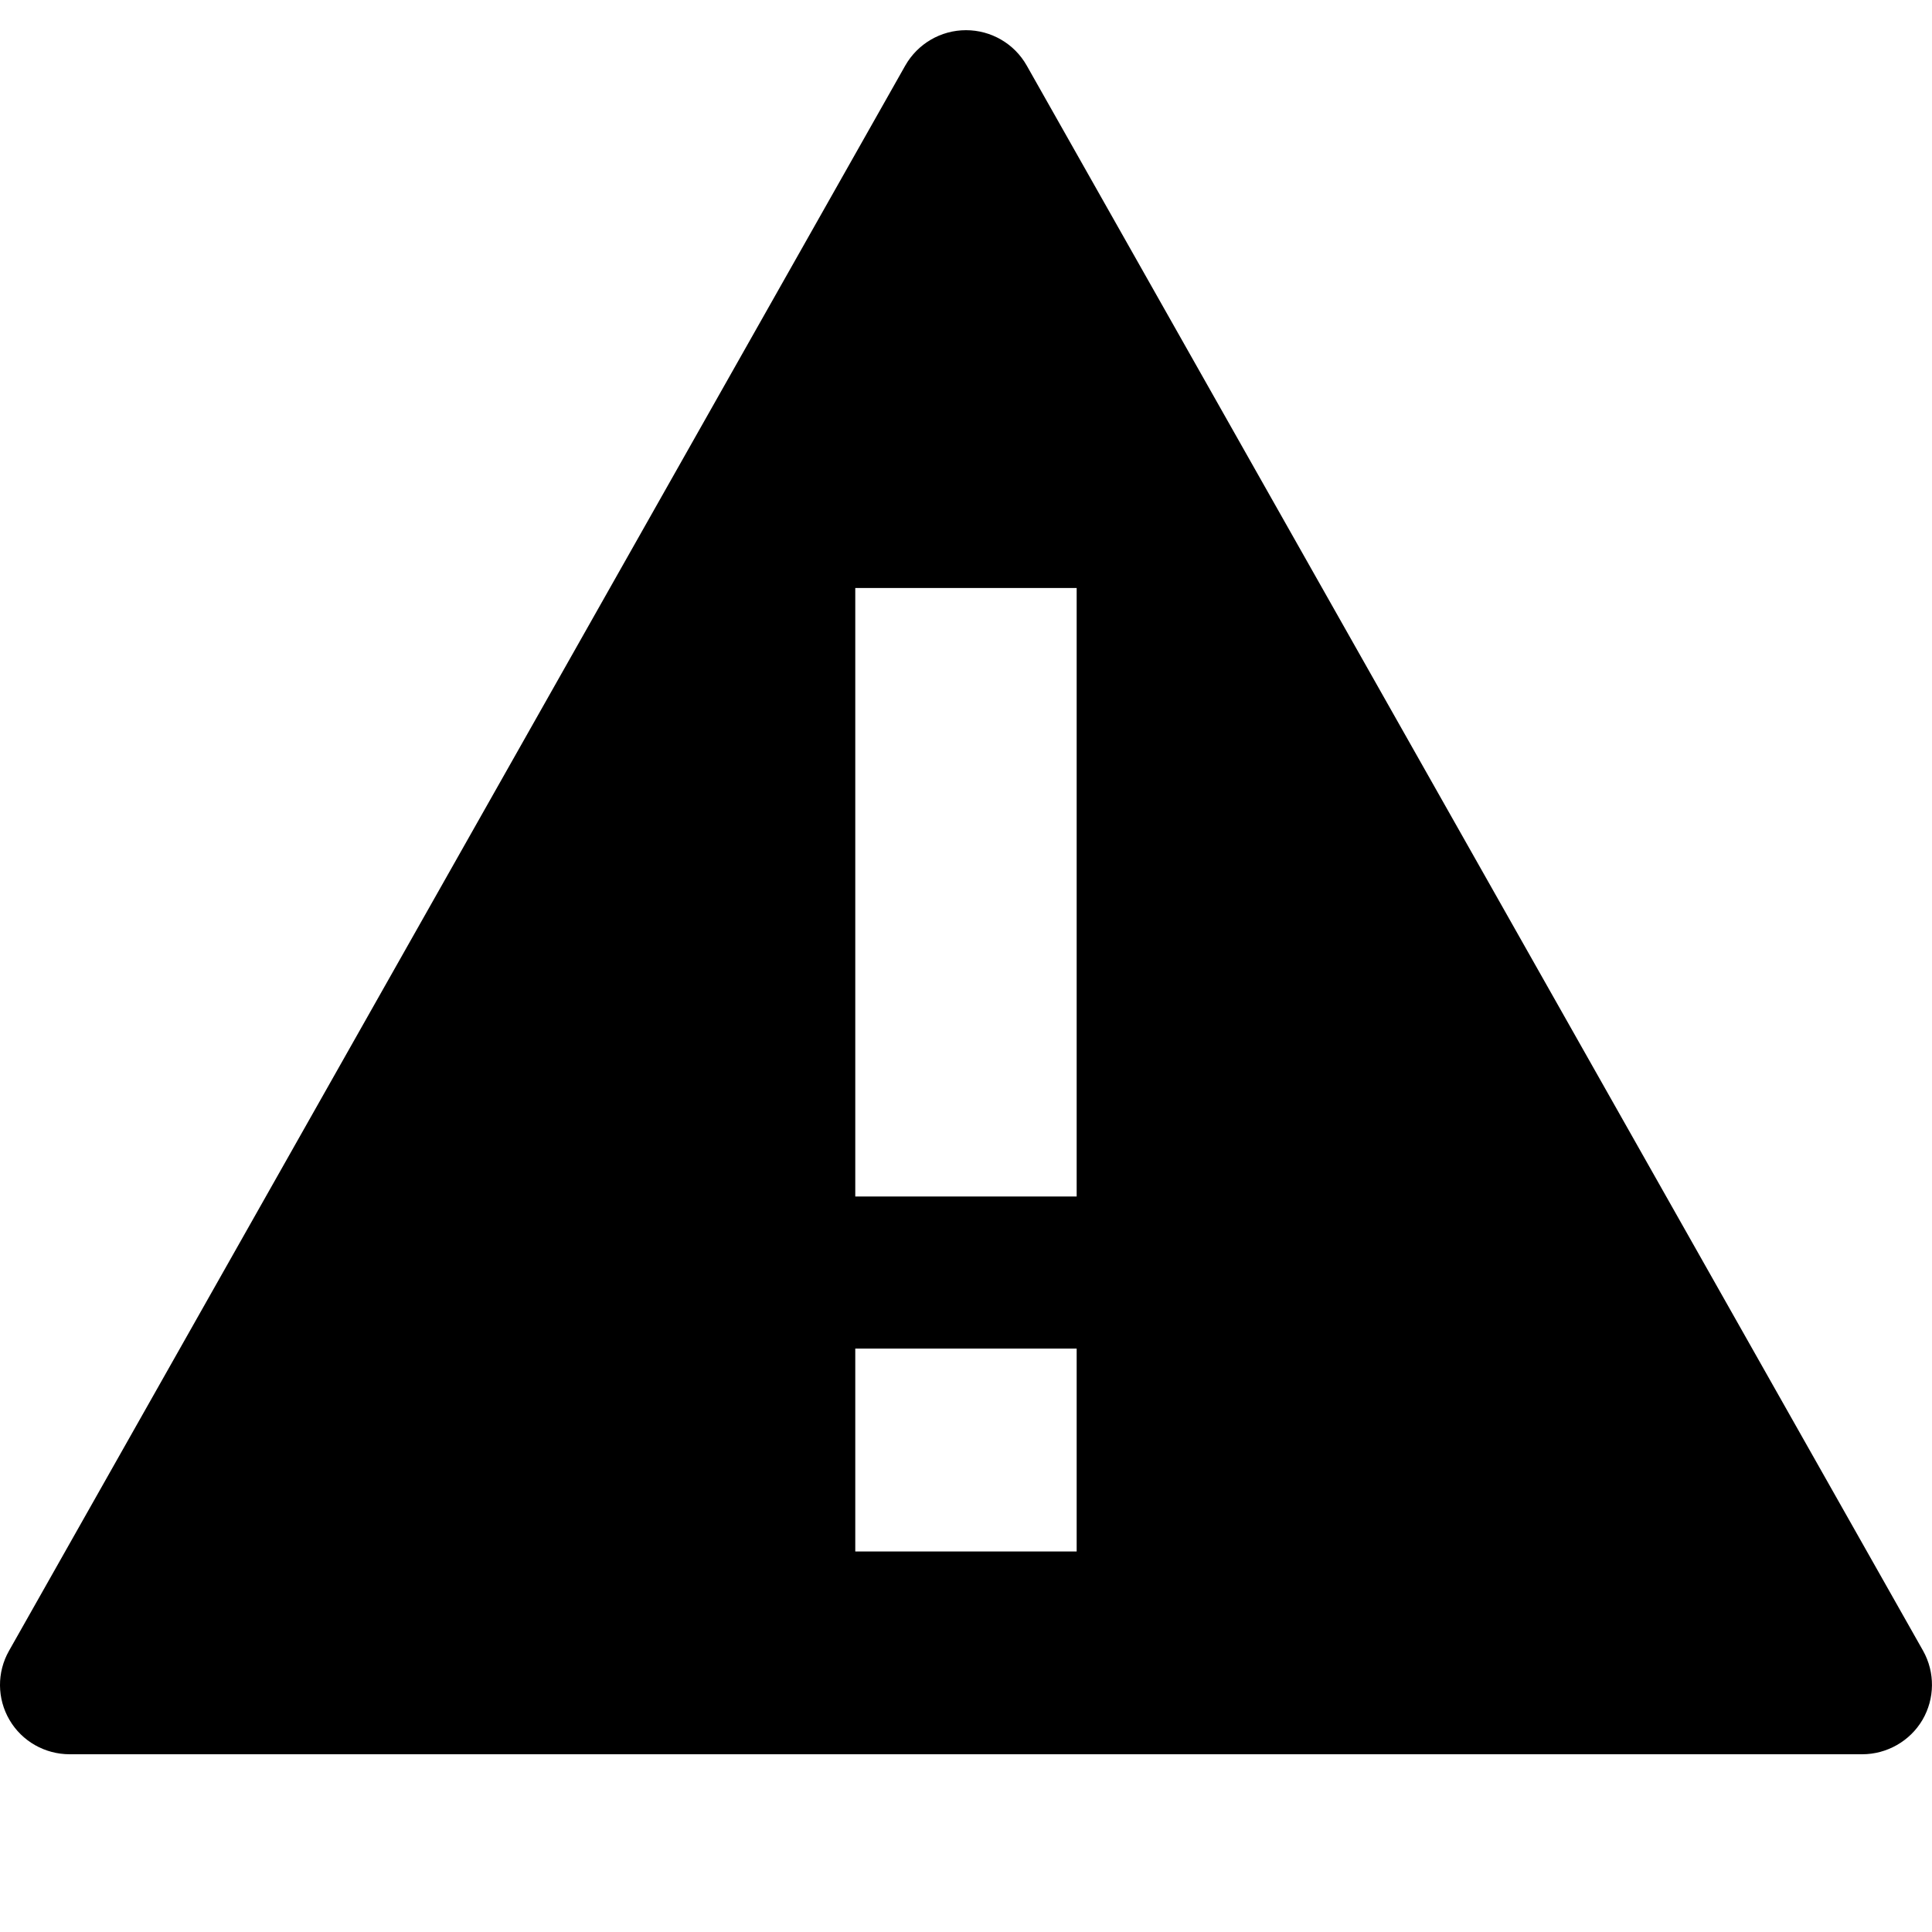
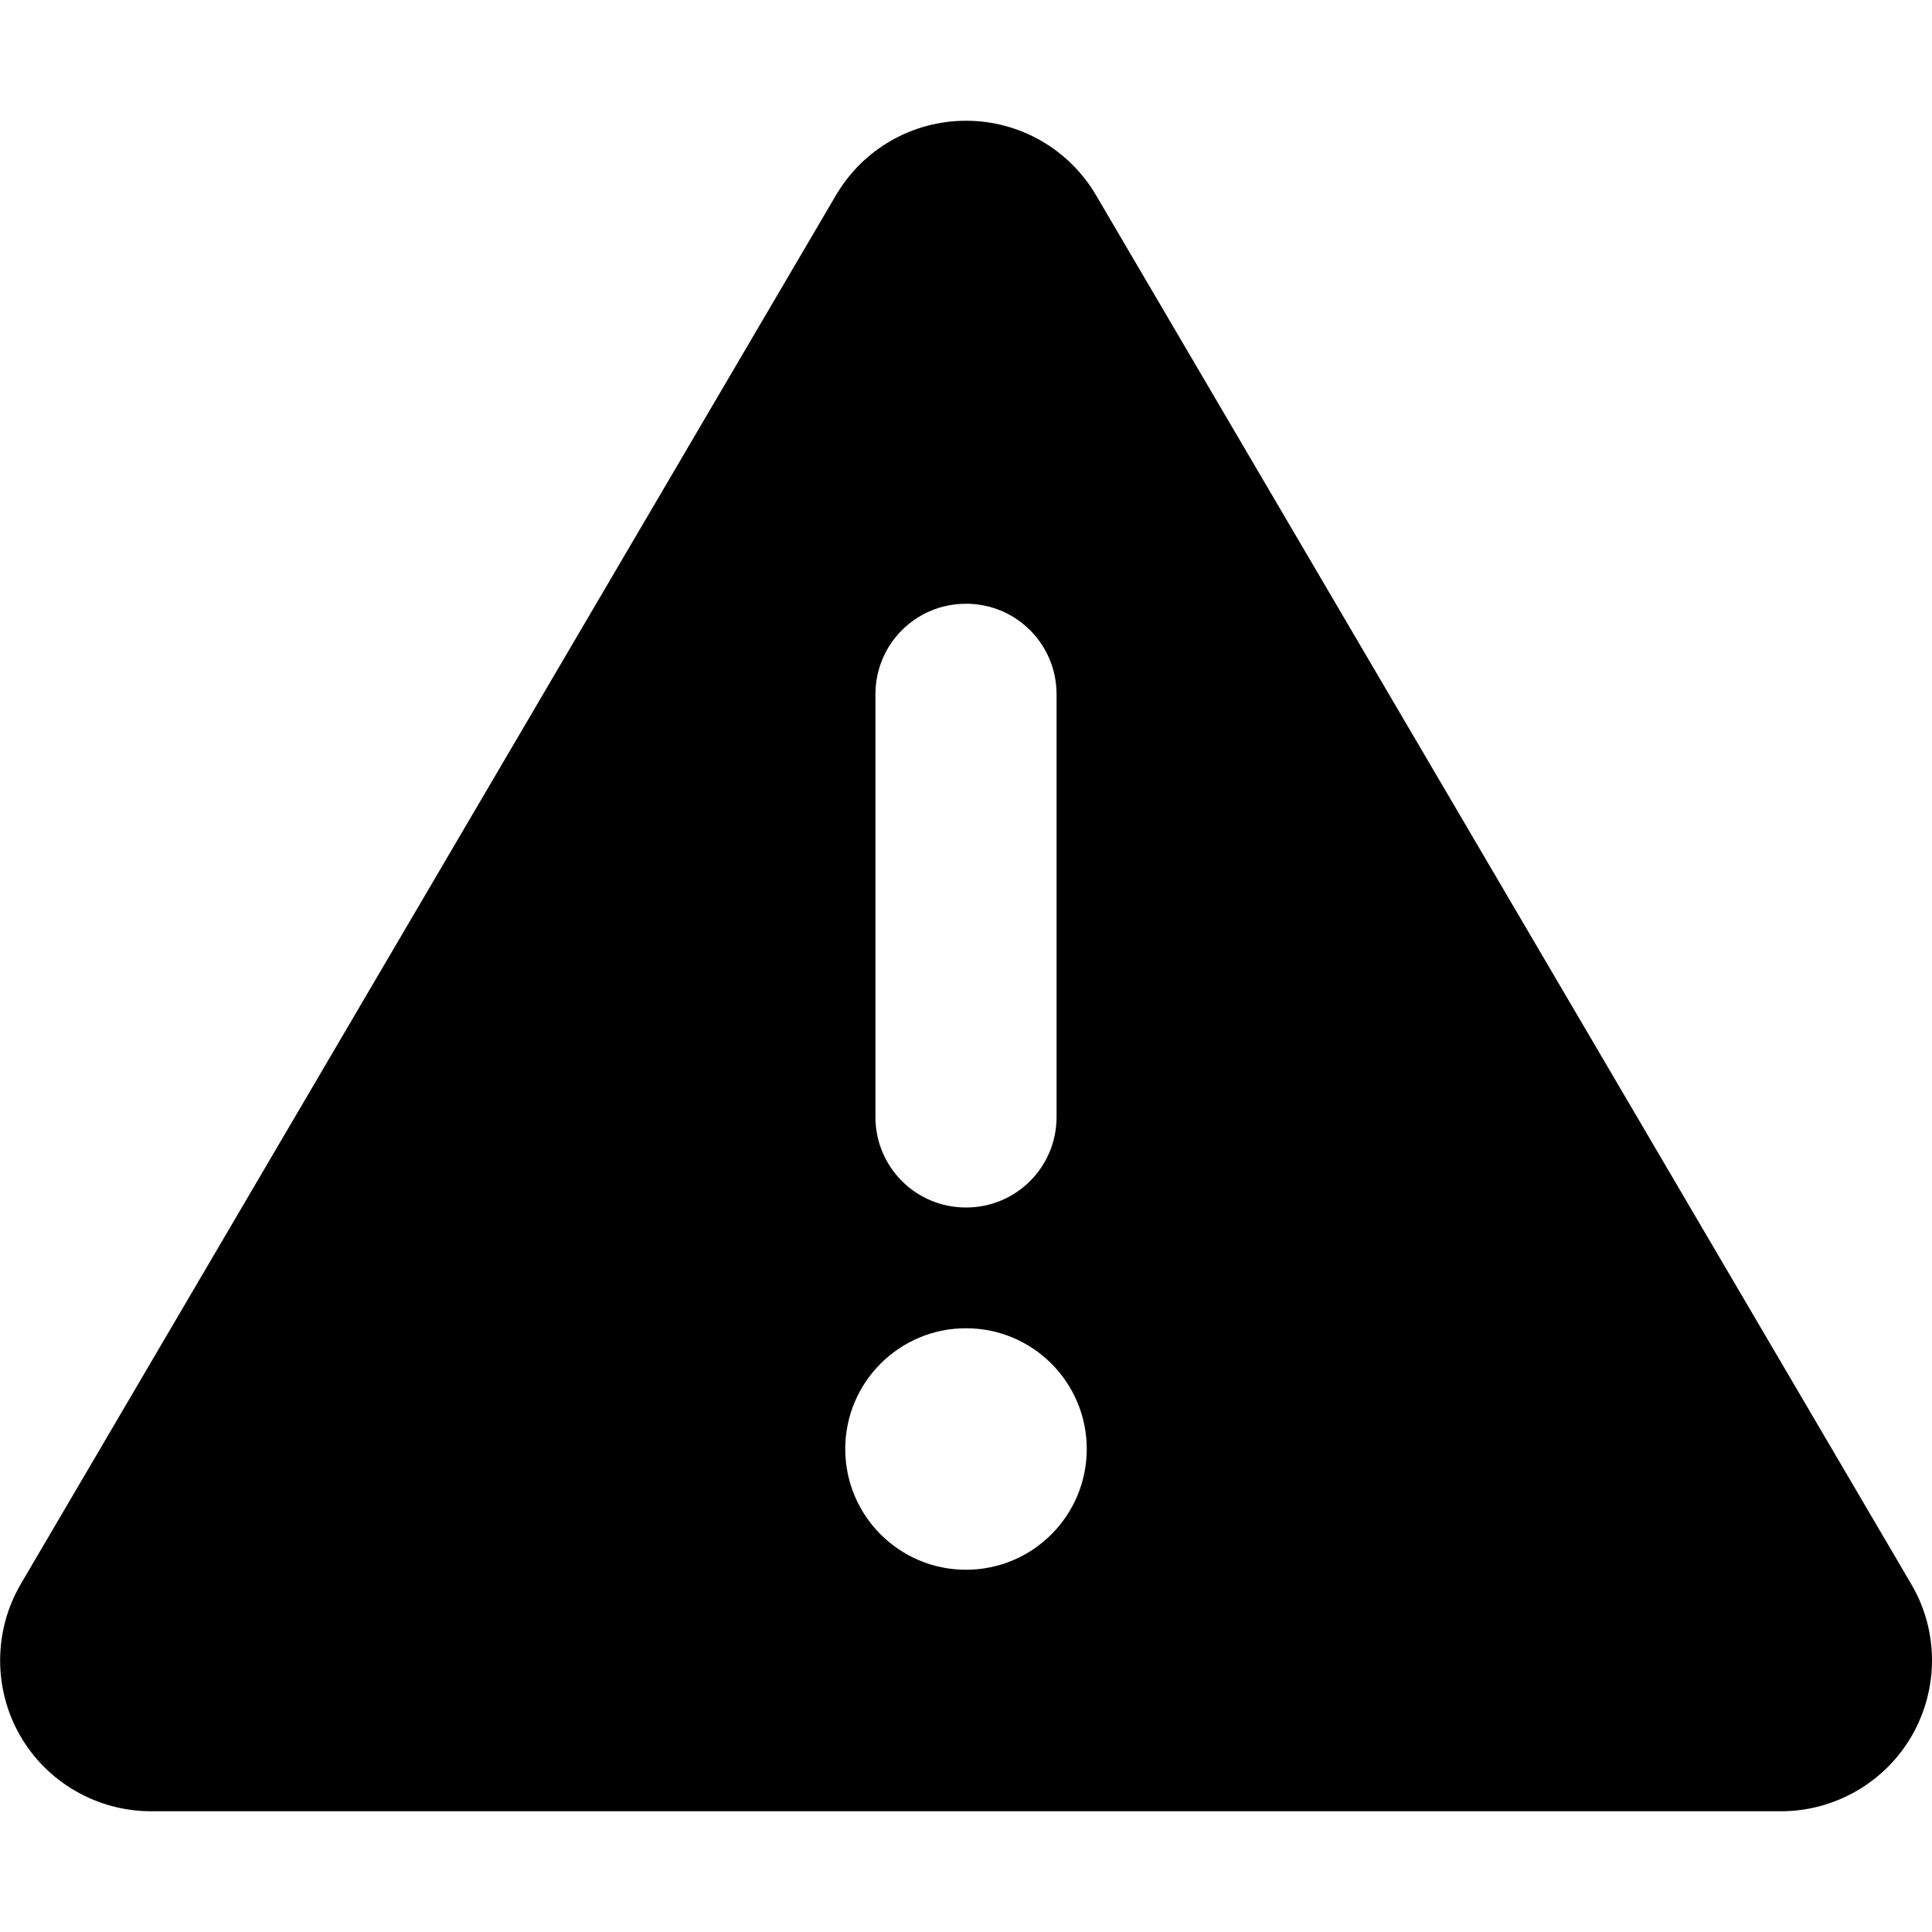
- <svg xmlns="http://www.w3.org/2000/svg" width="1024" height="1024" viewBox="0 0 1024 1024">
-   <path d="M1019.296 874.976L544.192 34.752C537.632 23.136 525.312 16 512 16c-13.344 0-25.6 7.168-32.192 18.752L4.768 874.976a36.664 36.664 0 0 0 .256 36.608c6.592 11.296 18.752 18.208 31.904 18.208H987.04c12.992 0 25.248-6.912 31.904-18.208a36.9 36.9 0 0 0 .352-36.608zm-448.64-52.672H453.312v-107.52h117.344v107.52zm0-188.128H453.312V311.648h117.344v322.528z" />
+ <svg xmlns="http://www.w3.org/2000/svg" viewBox="0 0 512 512">
+   <path d="M256 32c14.2 0 27.3 7.5 34.5 19.8l216 368c7.3 12.4 7.3 27.7 .2 40.1S486.3 480 472 480H40c-14.3 0-27.6-7.7-34.7-20.1s-7-27.8 .2-40.1l216-368C228.7 39.5 241.8 32 256 32zm0 128c-13.3 0-24 10.7-24 24V296c0 13.3 10.7 24 24 24s24-10.7 24-24V184c0-13.3-10.7-24-24-24zm32 224a32 32 0 1 0 -64 0 32 32 0 1 0 64 0z" />
</svg>
